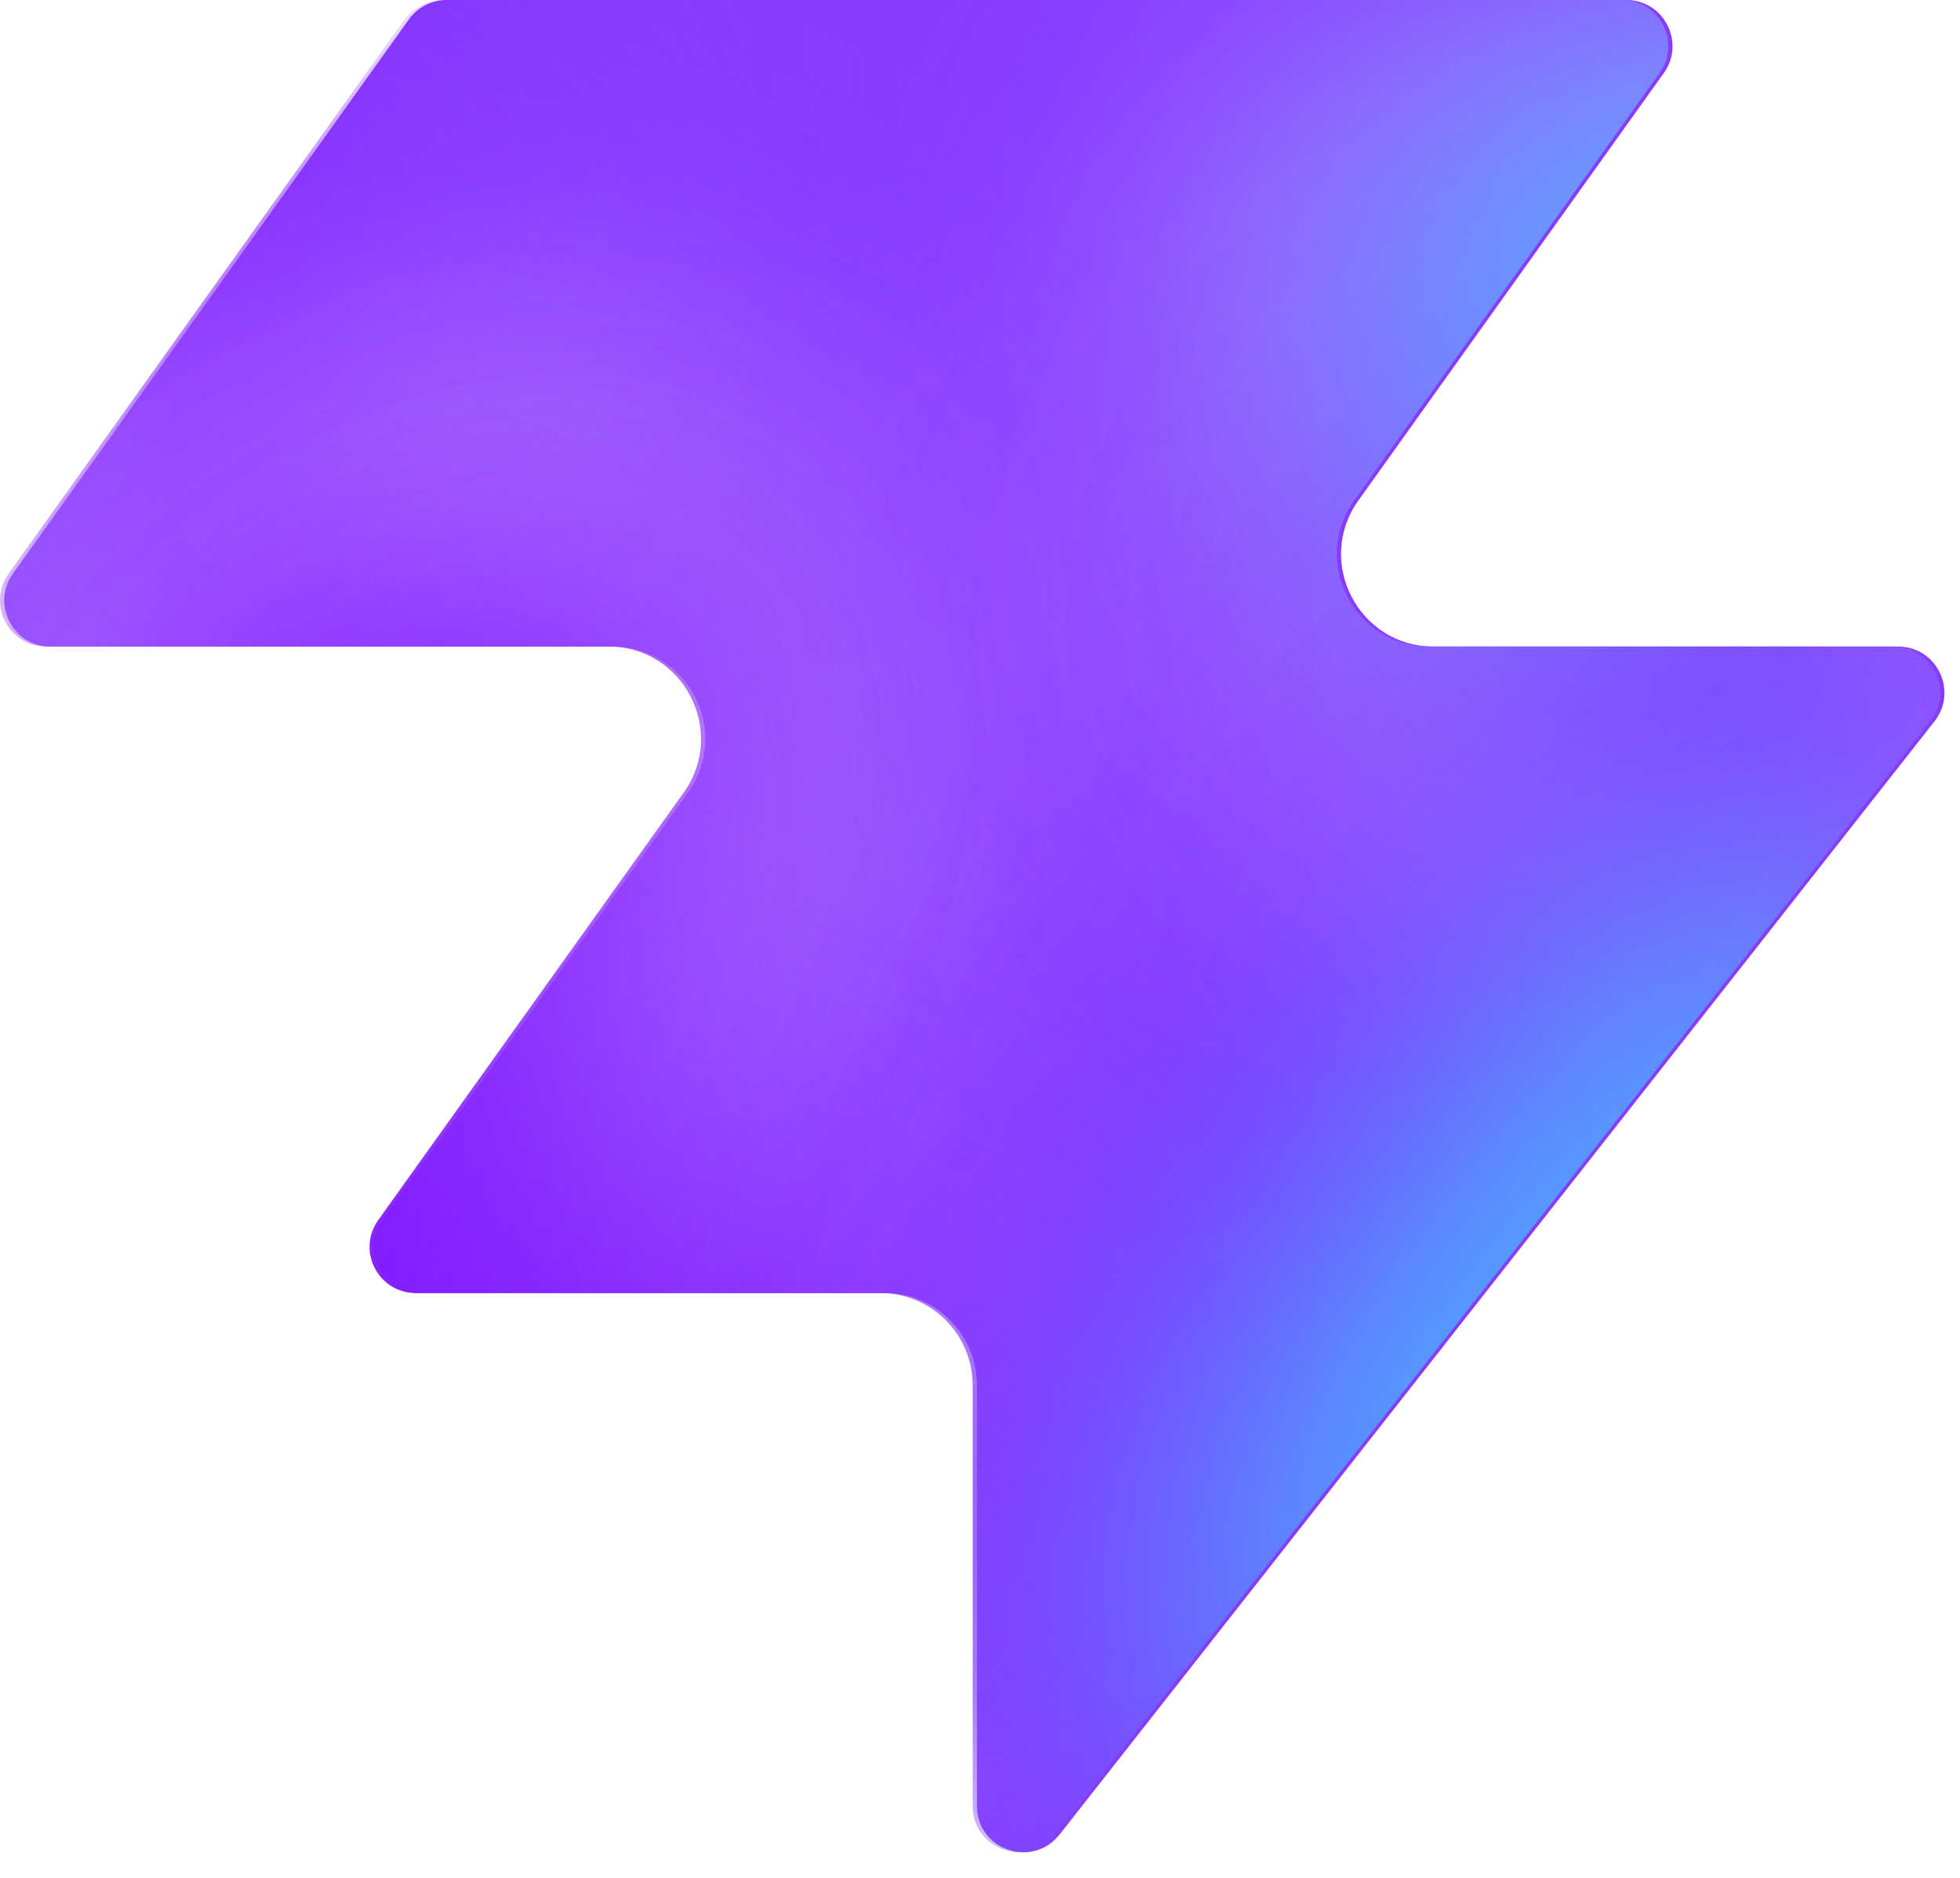
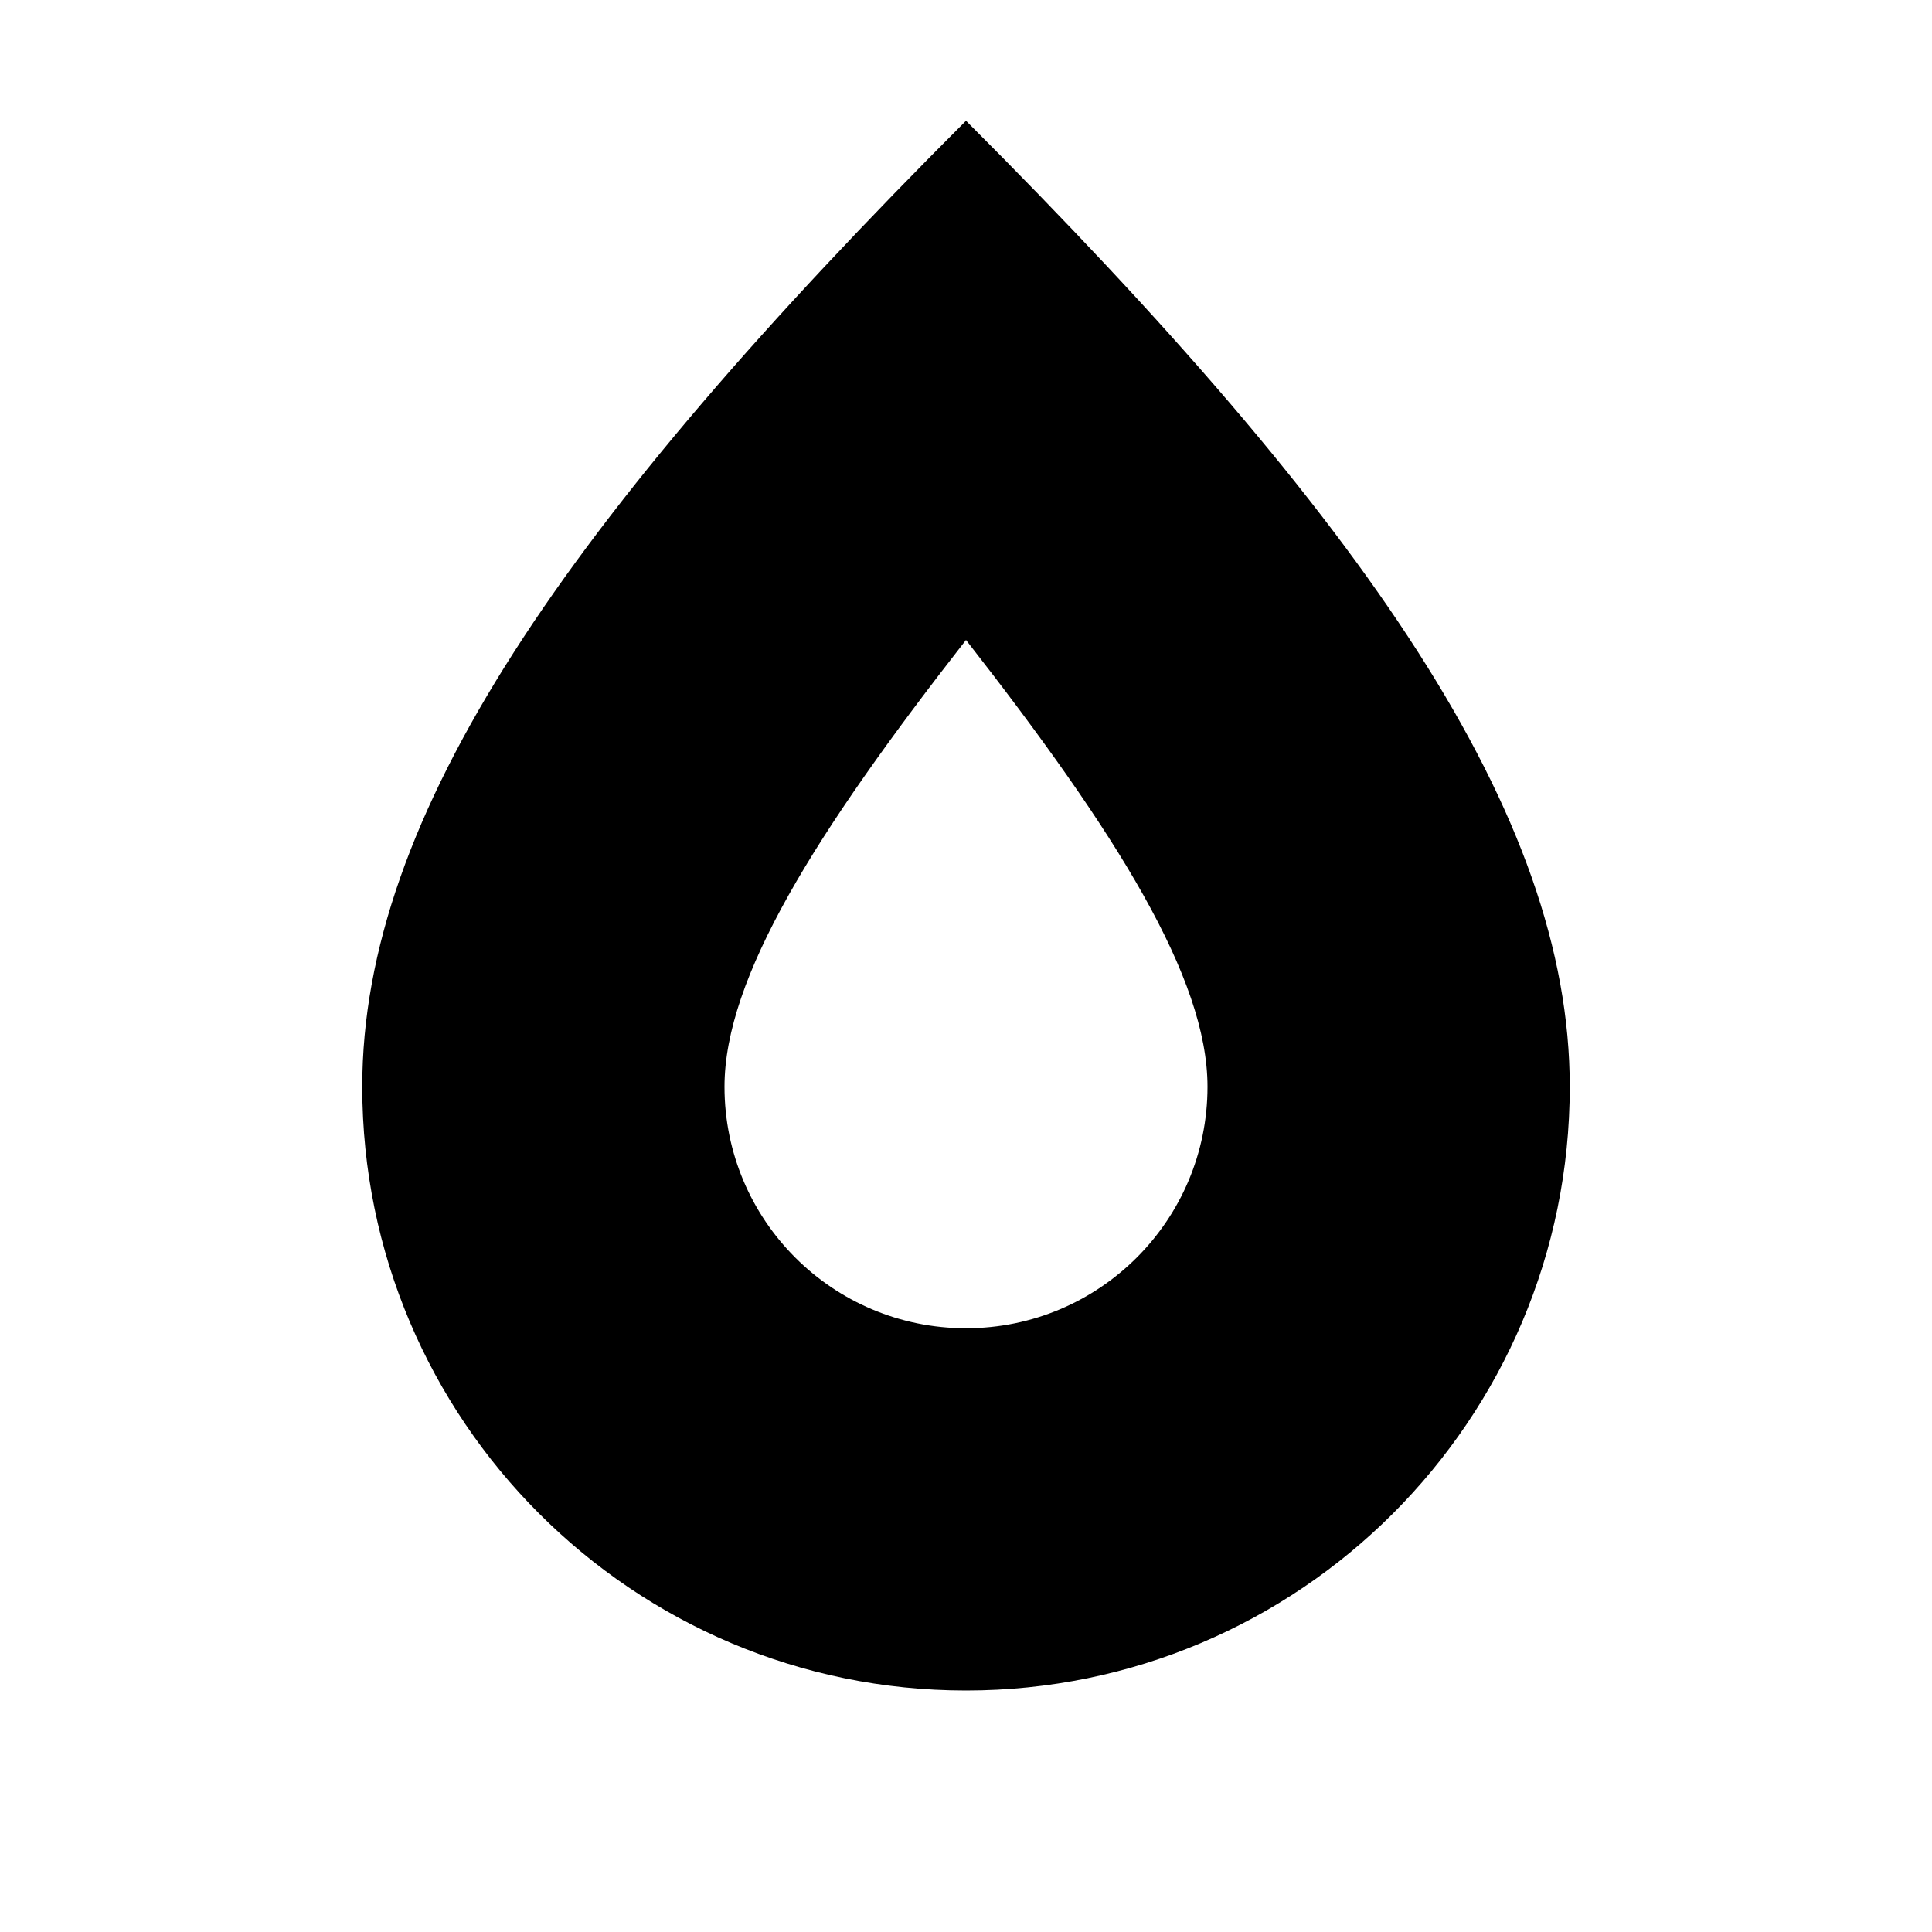
- <svg xmlns="http://www.w3.org/2000/svg" width="48" height="46" fill="none" viewBox="0 0 48 46">
-   <path fill="#863bff" d="M25.946 44.938c-.664.845-2.021.375-2.021-.698V33.937a2.26 2.26 0 0 0-2.262-2.262H10.287c-.92 0-1.456-1.04-.92-1.788l7.48-10.471c1.07-1.497 0-3.578-1.842-3.578H1.237c-.92 0-1.456-1.04-.92-1.788L10.013.474c.214-.297.556-.474.92-.474h28.894c.92 0 1.456 1.04.92 1.788l-7.48 10.471c-1.07 1.498 0 3.579 1.842 3.579h11.377c.943 0 1.473 1.088.89 1.83L25.947 44.94z" style="fill:#863bff;fill:color(display-p3 .525 .23 1);fill-opacity:1" />
-   <mask id="a" width="48" height="46" x="0" y="0" maskUnits="userSpaceOnUse" style="mask-type:alpha">
-     <path fill="#000" d="M25.842 44.938c-.664.844-2.021.375-2.021-.698V33.937a2.26 2.26 0 0 0-2.262-2.262H10.183c-.92 0-1.456-1.04-.92-1.788l7.48-10.471c1.07-1.498 0-3.579-1.842-3.579H1.133c-.92 0-1.456-1.04-.92-1.787L9.91.473c.214-.297.556-.474.92-.474h28.894c.92 0 1.456 1.04.92 1.788l-7.48 10.471c-1.07 1.498 0 3.578 1.842 3.578h11.377c.943 0 1.473 1.088.89 1.832L25.843 44.94z" style="fill:#000;fill-opacity:1" />
-   </mask>
-   <g mask="url(#a)">
-     <g filter="url(#b)">
-       <ellipse cx="5.508" cy="14.704" fill="#ede6ff" rx="5.508" ry="14.704" style="fill:#ede6ff;fill:color(display-p3 .927 .903 1);fill-opacity:1" transform="matrix(.00324 1 1 -.00324 -4.47 31.516)" />
-     </g>
-     <g filter="url(#c)">
-       <ellipse cx="10.399" cy="29.851" fill="#ede6ff" rx="10.399" ry="29.851" style="fill:#ede6ff;fill:color(display-p3 .927 .903 1);fill-opacity:1" transform="matrix(.00324 1 1 -.00324 -39.328 7.883)" />
-     </g>
-     <g filter="url(#d)">
-       <ellipse cx="5.508" cy="30.487" fill="#7e14ff" rx="5.508" ry="30.487" style="fill:#7e14ff;fill:color(display-p3 .492 .077 1);fill-opacity:1" transform="rotate(89.814 -25.913 -14.639)scale(1 -1)" />
-     </g>
-     <g filter="url(#e)">
-       <ellipse cx="5.508" cy="30.599" fill="#7e14ff" rx="5.508" ry="30.599" style="fill:#7e14ff;fill:color(display-p3 .492 .077 1);fill-opacity:1" transform="rotate(89.814 -32.644 -3.334)scale(1 -1)" />
-     </g>
-     <g filter="url(#f)">
-       <ellipse cx="5.508" cy="30.599" fill="#7e14ff" rx="5.508" ry="30.599" style="fill:#7e14ff;fill:color(display-p3 .492 .077 1);fill-opacity:1" transform="matrix(.00324 1 1 -.00324 -34.34 30.47)" />
-     </g>
-     <g filter="url(#g)">
-       <ellipse cx="14.072" cy="22.078" fill="#ede6ff" rx="14.072" ry="22.078" style="fill:#ede6ff;fill:color(display-p3 .927 .903 1);fill-opacity:1" transform="rotate(93.35 24.506 48.493)scale(-1 1)" />
-     </g>
-     <g filter="url(#h)">
-       <ellipse cx="3.47" cy="21.501" fill="#7e14ff" rx="3.47" ry="21.501" style="fill:#7e14ff;fill:color(display-p3 .492 .077 1);fill-opacity:1" transform="rotate(89.009 28.708 47.59)scale(-1 1)" />
-     </g>
-     <g filter="url(#i)">
-       <ellipse cx="3.47" cy="21.501" fill="#7e14ff" rx="3.47" ry="21.501" style="fill:#7e14ff;fill:color(display-p3 .492 .077 1);fill-opacity:1" transform="rotate(89.009 28.708 47.59)scale(-1 1)" />
-     </g>
-     <g filter="url(#j)">
-       <ellipse cx=".387" cy="8.972" fill="#7e14ff" rx="4.407" ry="29.108" style="fill:#7e14ff;fill:color(display-p3 .492 .077 1);fill-opacity:1" transform="rotate(39.51 .387 8.972)" />
-     </g>
-     <g filter="url(#k)">
-       <ellipse cx="47.523" cy="-6.092" fill="#7e14ff" rx="4.407" ry="29.108" style="fill:#7e14ff;fill:color(display-p3 .492 .077 1);fill-opacity:1" transform="rotate(37.892 47.523 -6.092)" />
-     </g>
-     <g filter="url(#l)">
-       <ellipse cx="41.412" cy="6.333" fill="#47bfff" rx="5.971" ry="9.665" style="fill:#47bfff;fill:color(display-p3 .28 .748 1);fill-opacity:1" transform="rotate(37.892 41.412 6.333)" />
-     </g>
-     <g filter="url(#m)">
-       <ellipse cx="-1.879" cy="38.332" fill="#7e14ff" rx="4.407" ry="29.108" style="fill:#7e14ff;fill:color(display-p3 .492 .077 1);fill-opacity:1" transform="rotate(37.892 -1.88 38.332)" />
-     </g>
-     <g filter="url(#n)">
-       <ellipse cx="-1.879" cy="38.332" fill="#7e14ff" rx="4.407" ry="29.108" style="fill:#7e14ff;fill:color(display-p3 .492 .077 1);fill-opacity:1" transform="rotate(37.892 -1.88 38.332)" />
-     </g>
-     <g filter="url(#o)">
-       <ellipse cx="35.651" cy="29.907" fill="#7e14ff" rx="4.407" ry="29.108" style="fill:#7e14ff;fill:color(display-p3 .492 .077 1);fill-opacity:1" transform="rotate(37.892 35.651 29.907)" />
-     </g>
-     <g filter="url(#p)">
-       <ellipse cx="38.418" cy="32.4" fill="#47bfff" rx="5.971" ry="15.297" style="fill:#47bfff;fill:color(display-p3 .28 .748 1);fill-opacity:1" transform="rotate(37.892 38.418 32.4)" />
-     </g>
-   </g>
+ <svg xmlns="http://www.w3.org/2000/svg" width="32" height="32" viewBox="0 0 32 32" fill="none">
  <defs>
-     <filter id="b" width="60.045" height="41.654" x="-19.77" y="16.149" color-interpolation-filters="sRGB" filterUnits="userSpaceOnUse">
-       <feFlood flood-opacity="0" result="BackgroundImageFix" />
-       <feBlend in="SourceGraphic" in2="BackgroundImageFix" result="shape" />
-       <feGaussianBlur result="effect1_foregroundBlur_2002_17158" stdDeviation="7.659" />
-     </filter>
-     <filter id="c" width="90.34" height="51.437" x="-54.613" y="-7.533" color-interpolation-filters="sRGB" filterUnits="userSpaceOnUse">
-       <feFlood flood-opacity="0" result="BackgroundImageFix" />
-       <feBlend in="SourceGraphic" in2="BackgroundImageFix" result="shape" />
-       <feGaussianBlur result="effect1_foregroundBlur_2002_17158" stdDeviation="7.659" />
-     </filter>
-     <filter id="d" width="79.355" height="29.4" x="-49.64" y="2.03" color-interpolation-filters="sRGB" filterUnits="userSpaceOnUse">
-       <feFlood flood-opacity="0" result="BackgroundImageFix" />
-       <feBlend in="SourceGraphic" in2="BackgroundImageFix" result="shape" />
-       <feGaussianBlur result="effect1_foregroundBlur_2002_17158" stdDeviation="4.596" />
-     </filter>
-     <filter id="e" width="79.579" height="29.4" x="-45.045" y="20.029" color-interpolation-filters="sRGB" filterUnits="userSpaceOnUse">
-       <feFlood flood-opacity="0" result="BackgroundImageFix" />
-       <feBlend in="SourceGraphic" in2="BackgroundImageFix" result="shape" />
-       <feGaussianBlur result="effect1_foregroundBlur_2002_17158" stdDeviation="4.596" />
-     </filter>
-     <filter id="f" width="79.579" height="29.4" x="-43.513" y="21.178" color-interpolation-filters="sRGB" filterUnits="userSpaceOnUse">
-       <feFlood flood-opacity="0" result="BackgroundImageFix" />
-       <feBlend in="SourceGraphic" in2="BackgroundImageFix" result="shape" />
-       <feGaussianBlur result="effect1_foregroundBlur_2002_17158" stdDeviation="4.596" />
-     </filter>
-     <filter id="g" width="74.749" height="58.852" x="15.756" y="-17.901" color-interpolation-filters="sRGB" filterUnits="userSpaceOnUse">
-       <feFlood flood-opacity="0" result="BackgroundImageFix" />
-       <feBlend in="SourceGraphic" in2="BackgroundImageFix" result="shape" />
-       <feGaussianBlur result="effect1_foregroundBlur_2002_17158" stdDeviation="7.659" />
-     </filter>
-     <filter id="h" width="61.377" height="25.362" x="23.548" y="2.284" color-interpolation-filters="sRGB" filterUnits="userSpaceOnUse">
-       <feFlood flood-opacity="0" result="BackgroundImageFix" />
-       <feBlend in="SourceGraphic" in2="BackgroundImageFix" result="shape" />
-       <feGaussianBlur result="effect1_foregroundBlur_2002_17158" stdDeviation="4.596" />
-     </filter>
-     <filter id="i" width="61.377" height="25.362" x="23.548" y="2.284" color-interpolation-filters="sRGB" filterUnits="userSpaceOnUse">
-       <feFlood flood-opacity="0" result="BackgroundImageFix" />
-       <feBlend in="SourceGraphic" in2="BackgroundImageFix" result="shape" />
-       <feGaussianBlur result="effect1_foregroundBlur_2002_17158" stdDeviation="4.596" />
-     </filter>
-     <filter id="j" width="56.045" height="63.649" x="-27.636" y="-22.853" color-interpolation-filters="sRGB" filterUnits="userSpaceOnUse">
-       <feFlood flood-opacity="0" result="BackgroundImageFix" />
-       <feBlend in="SourceGraphic" in2="BackgroundImageFix" result="shape" />
-       <feGaussianBlur result="effect1_foregroundBlur_2002_17158" stdDeviation="4.596" />
-     </filter>
-     <filter id="k" width="54.814" height="64.646" x="20.116" y="-38.415" color-interpolation-filters="sRGB" filterUnits="userSpaceOnUse">
-       <feFlood flood-opacity="0" result="BackgroundImageFix" />
-       <feBlend in="SourceGraphic" in2="BackgroundImageFix" result="shape" />
-       <feGaussianBlur result="effect1_foregroundBlur_2002_17158" stdDeviation="4.596" />
-     </filter>
-     <filter id="l" width="33.541" height="35.313" x="24.641" y="-11.323" color-interpolation-filters="sRGB" filterUnits="userSpaceOnUse">
-       <feFlood flood-opacity="0" result="BackgroundImageFix" />
-       <feBlend in="SourceGraphic" in2="BackgroundImageFix" result="shape" />
-       <feGaussianBlur result="effect1_foregroundBlur_2002_17158" stdDeviation="4.596" />
-     </filter>
-     <filter id="m" width="54.814" height="64.646" x="-29.286" y="6.009" color-interpolation-filters="sRGB" filterUnits="userSpaceOnUse">
-       <feFlood flood-opacity="0" result="BackgroundImageFix" />
-       <feBlend in="SourceGraphic" in2="BackgroundImageFix" result="shape" />
-       <feGaussianBlur result="effect1_foregroundBlur_2002_17158" stdDeviation="4.596" />
-     </filter>
-     <filter id="n" width="54.814" height="64.646" x="-29.286" y="6.009" color-interpolation-filters="sRGB" filterUnits="userSpaceOnUse">
-       <feFlood flood-opacity="0" result="BackgroundImageFix" />
-       <feBlend in="SourceGraphic" in2="BackgroundImageFix" result="shape" />
-       <feGaussianBlur result="effect1_foregroundBlur_2002_17158" stdDeviation="4.596" />
-     </filter>
-     <filter id="o" width="54.814" height="64.646" x="8.244" y="-2.416" color-interpolation-filters="sRGB" filterUnits="userSpaceOnUse">
-       <feFlood flood-opacity="0" result="BackgroundImageFix" />
-       <feBlend in="SourceGraphic" in2="BackgroundImageFix" result="shape" />
-       <feGaussianBlur result="effect1_foregroundBlur_2002_17158" stdDeviation="4.596" />
-     </filter>
-     <filter id="p" width="39.409" height="43.623" x="18.713" y="10.588" color-interpolation-filters="sRGB" filterUnits="userSpaceOnUse">
-       <feFlood flood-opacity="0" result="BackgroundImageFix" />
-       <feBlend in="SourceGraphic" in2="BackgroundImageFix" result="shape" />
-       <feGaussianBlur result="effect1_foregroundBlur_2002_17158" stdDeviation="4.596" />
-     </filter>
+     <linearGradient id="logo-grad" x1="0%" y1="0%" x2="100%" y2="100%">
+       <stop offset="0%" stopColor="#6366f1" />
+       <stop offset="100%" stopColor="#f59e0b" />
+     </linearGradient>
  </defs>
+   <path d="M16 2C9.37 8.63 6 13.5 6 18C6 23.52 10.48 28 16 28C21.52 28 26 23.52 26 18C26 13.5 22.63 8.63 16 2ZM16 22C13.79 22 12 20.21 12 18C12 16.2 13.5 13.8 16 10.6C18.5 13.8 20 16.2 20 18C20 20.21 18.21 22 16 22Z" fill="url(#logo-grad)" />
</svg>
